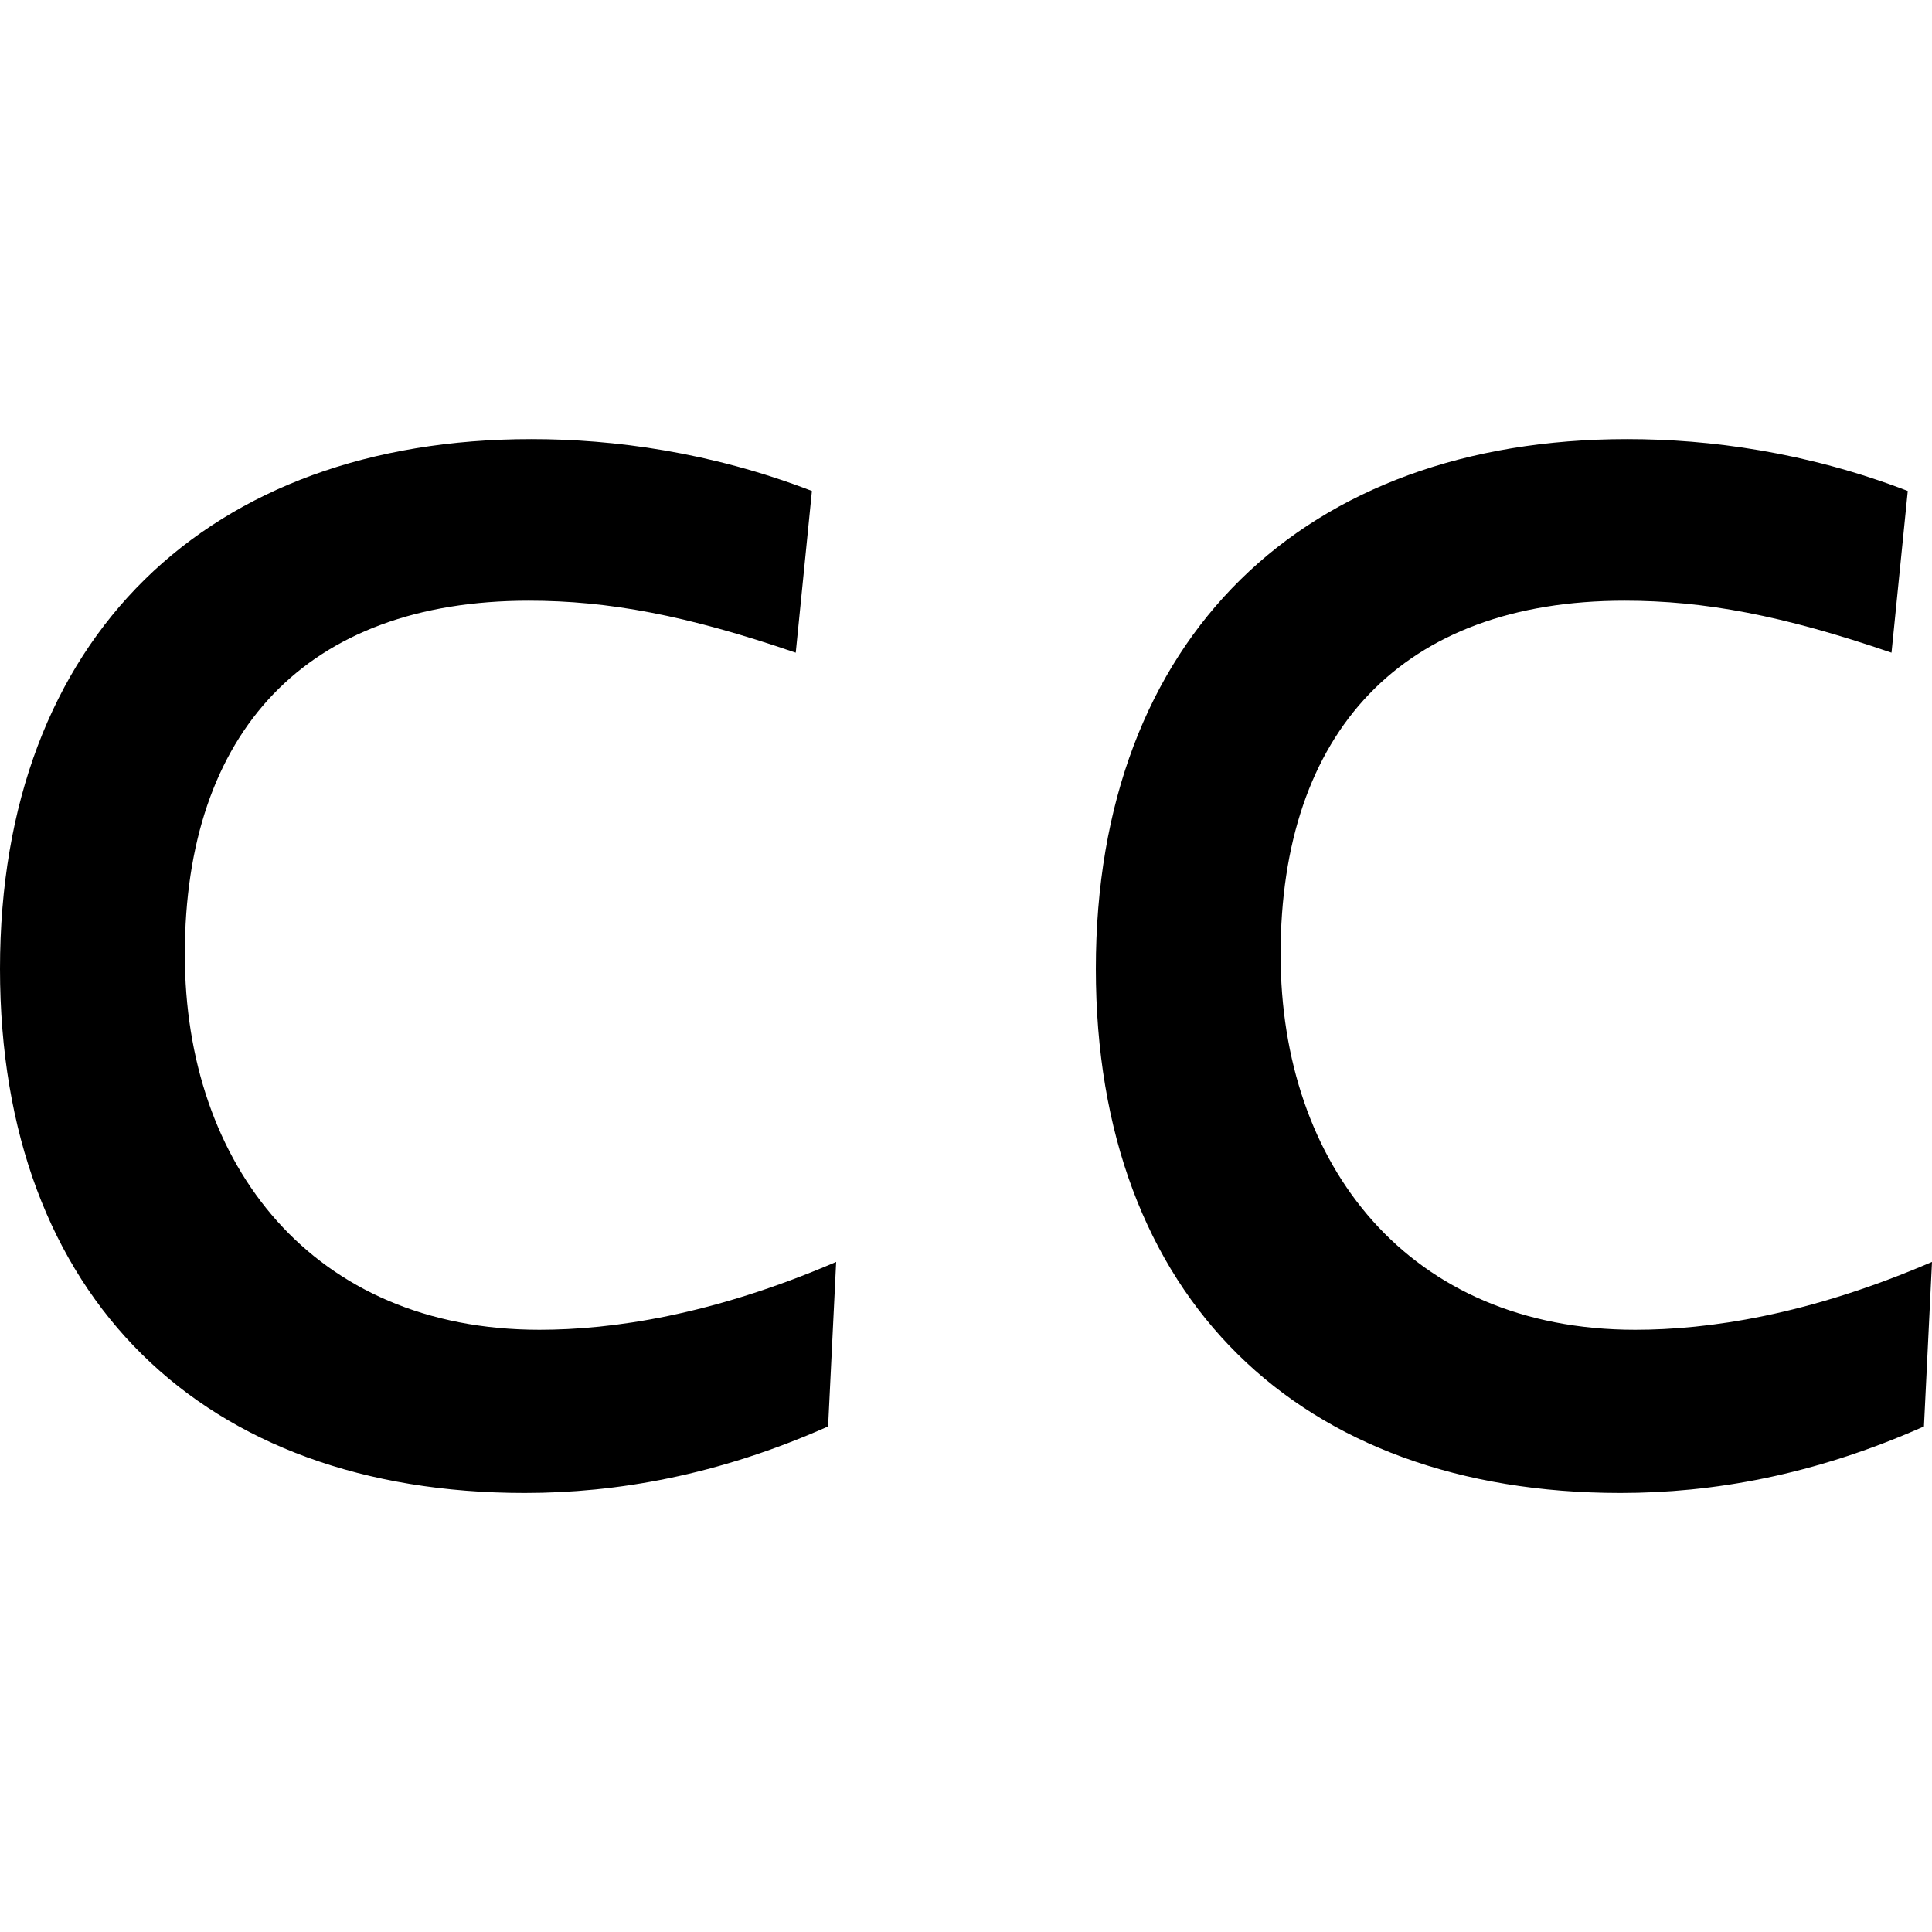
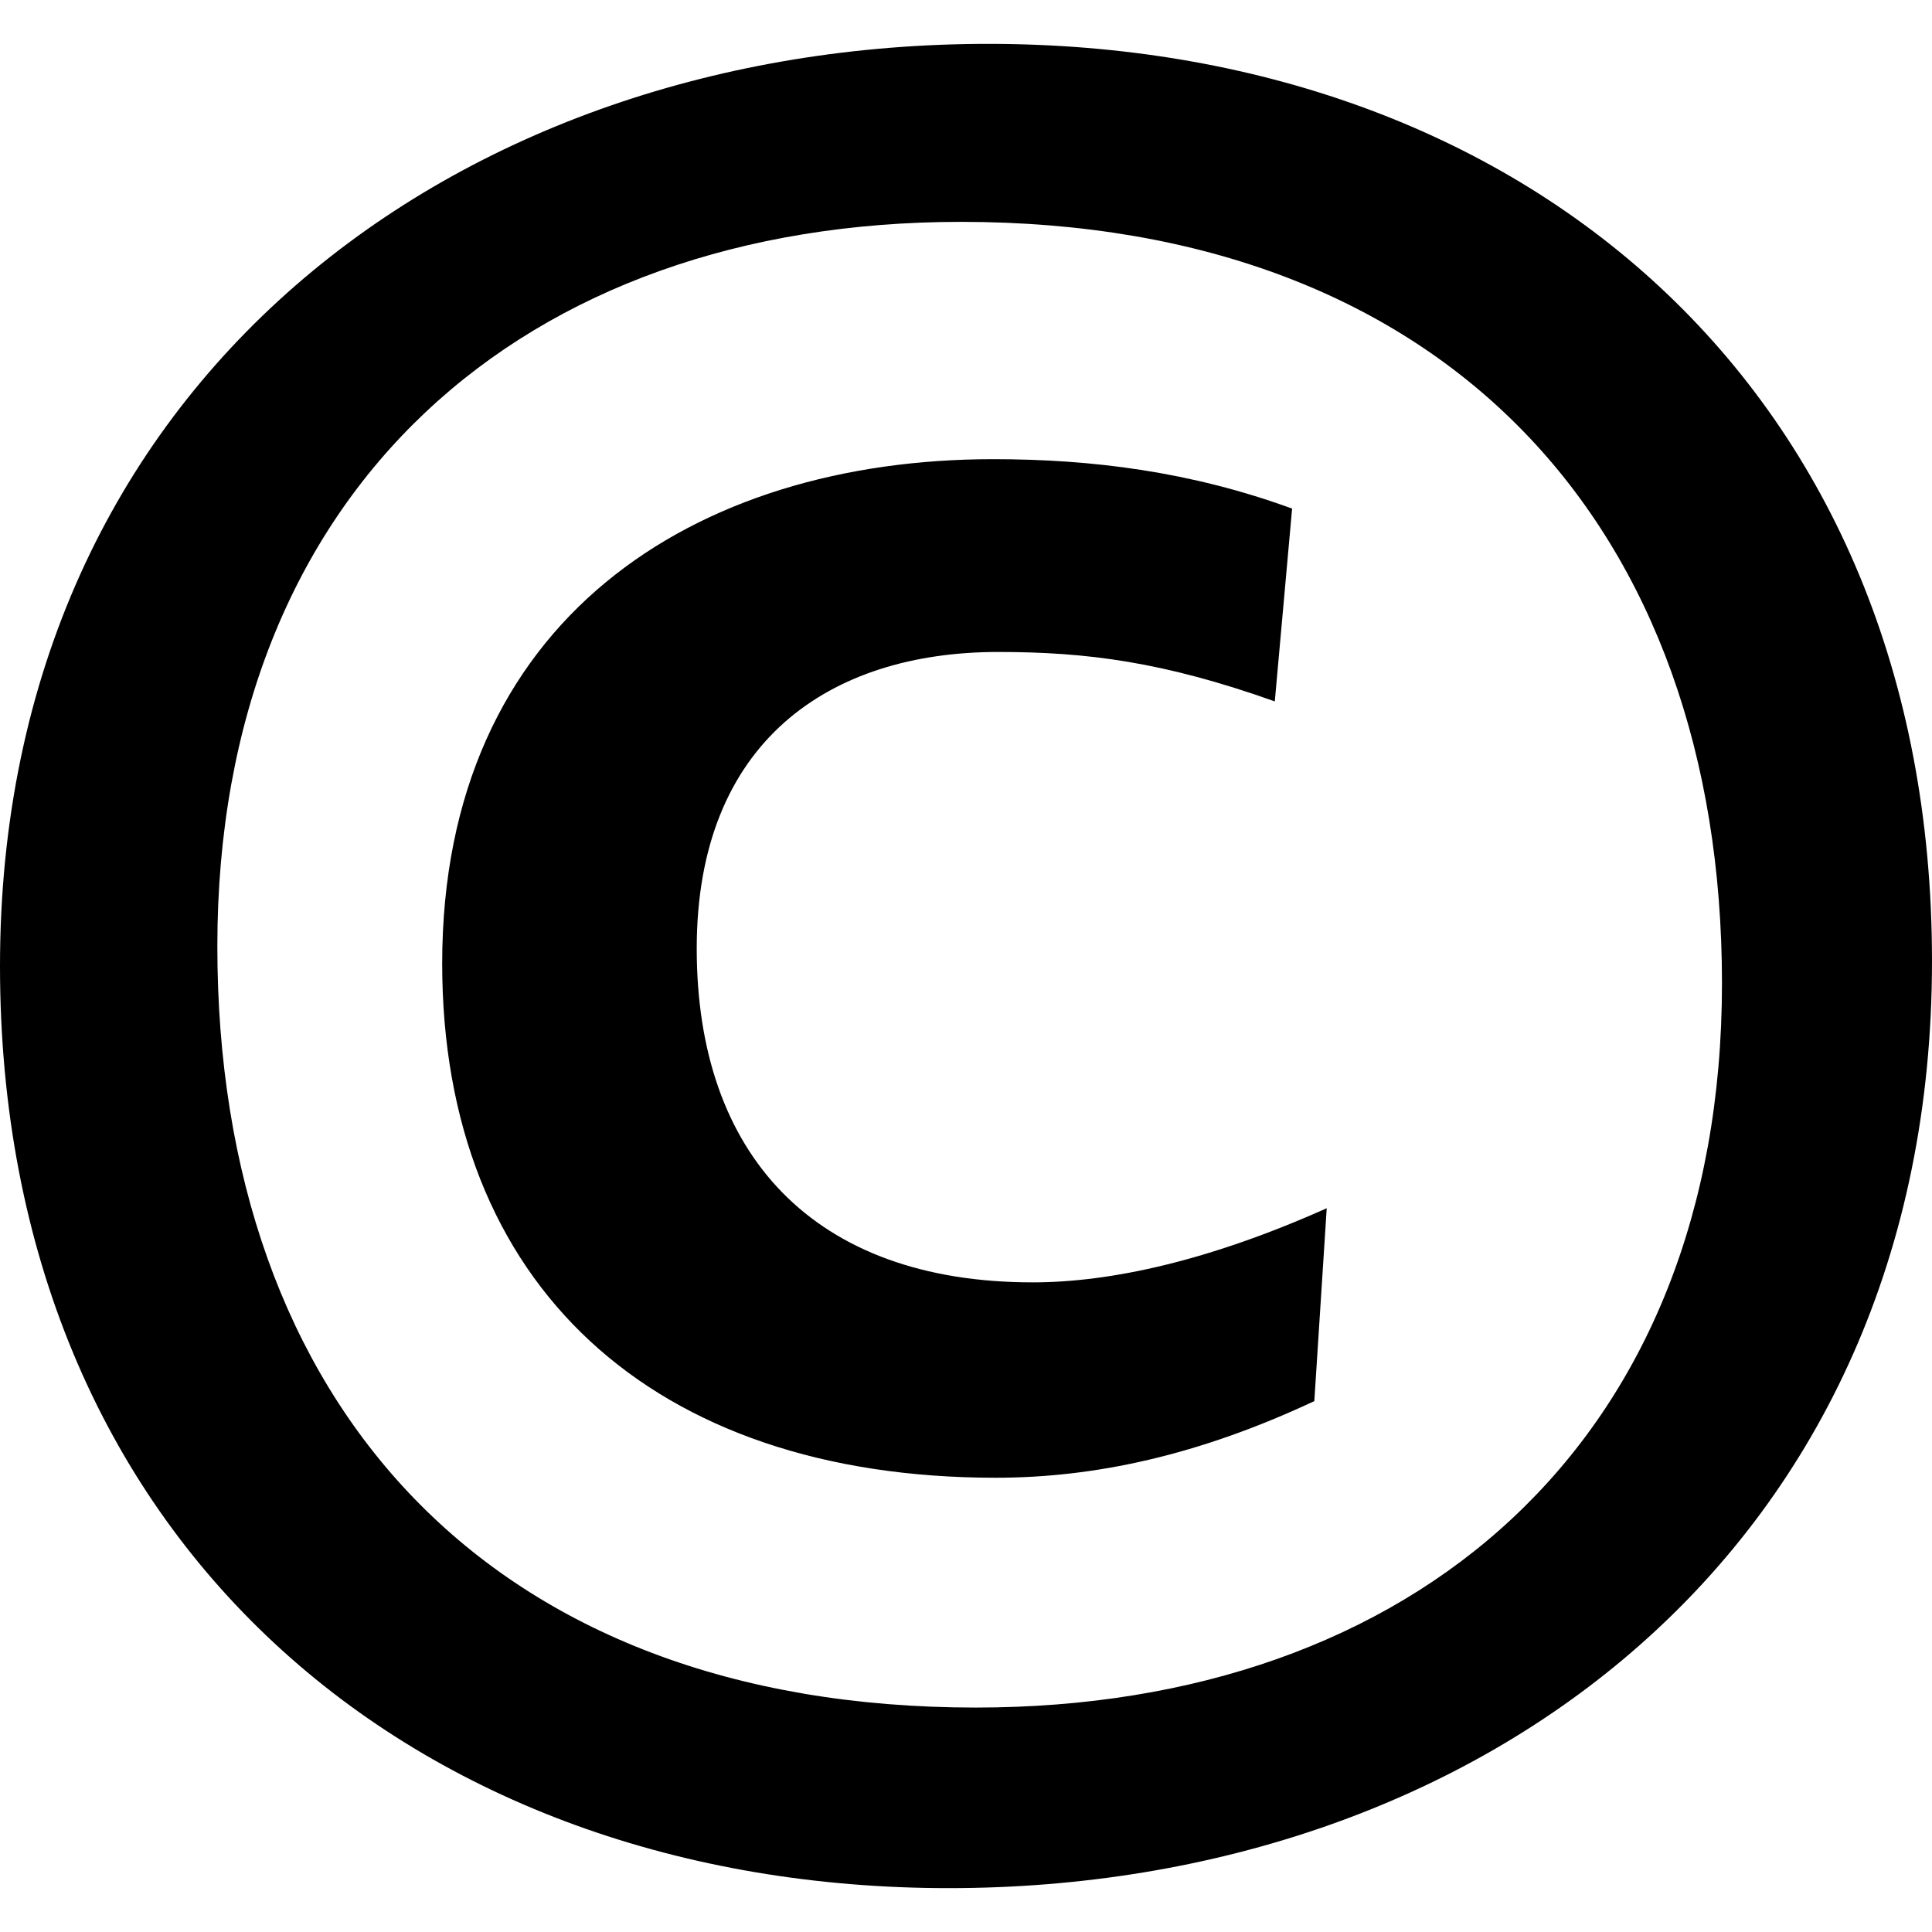
- <svg width="24" height="24" viewBox="0 0 24 24" version="1.1">
-   <path d="M 6.6,5.455 C 2.596,5.455 0,7.91 0,12.035 c 0,4.089 2.53,6.511 6.517,6.511 1.139,0 2.396,-0.216 3.77,-0.826 l 0.1,-2.044 C 8.846,16.339 7.605,16.519 6.701,16.519 c -2.815,0 -4.405,-2.045 -4.405,-4.663 0,-2.762 1.507,-4.394 4.272,-4.394 0.988,0 1.96,0.18 3.317,0.646 L 10.086,6.099 C 8.829,5.615 7.622,5.455 6.6,5.455 Z m 13.613,0 c -4.004,0 -6.6,2.456 -6.6,6.58 0,4.089 2.53,6.511 6.517,6.511 1.139,0 2.396,-0.216 3.77,-0.826 L 24,15.676 c -1.541,0.664 -2.782,0.843 -3.687,0.843 -2.815,0 -4.405,-2.045 -4.405,-4.663 0,-2.762 1.507,-4.394 4.272,-4.394 0.988,0 1.96,0.18 3.317,0.646 L 23.699,6.099 C 22.442,5.615 21.235,5.455 20.213,5.455 Z" />
+ <svg width="24" height="24" version="1.1" viewBox="0 0 24 24">
+   <path d="m24 11.939c0 7.309-5.616 11.516-12.215 11.516-6.629 0-11.785-4.299-11.785-11.455 0-7.278 5.708-11.455 12.276-11.455 6.629 0 11.724 4.269 11.724 11.393zm-2.609 0.276c0-5.651-3.407-9.459-9.453-9.459-5.432 0-9.238 3.317-9.238 8.998 0 5.681 3.376 9.458 9.422 9.458 5.432 0 9.269-3.286 9.269-8.998zm-5.064 5.19c-1.442 0.676-2.732 0.952-3.959 0.952-4.266 0-6.875-2.395-6.875-6.388 0-4.269 3.13-6.265 6.844-6.265 1.228 0 2.455 0.154 3.714 0.614l-0.215 2.395c-1.381-0.491-2.333-0.614-3.437-0.614-2.087 0-3.744 1.105-3.744 3.685 0 2.549 1.442 4.146 4.174 4.146 0.982 0 2.21-0.276 3.652-0.921z" stroke-width="1.091" />
</svg>
